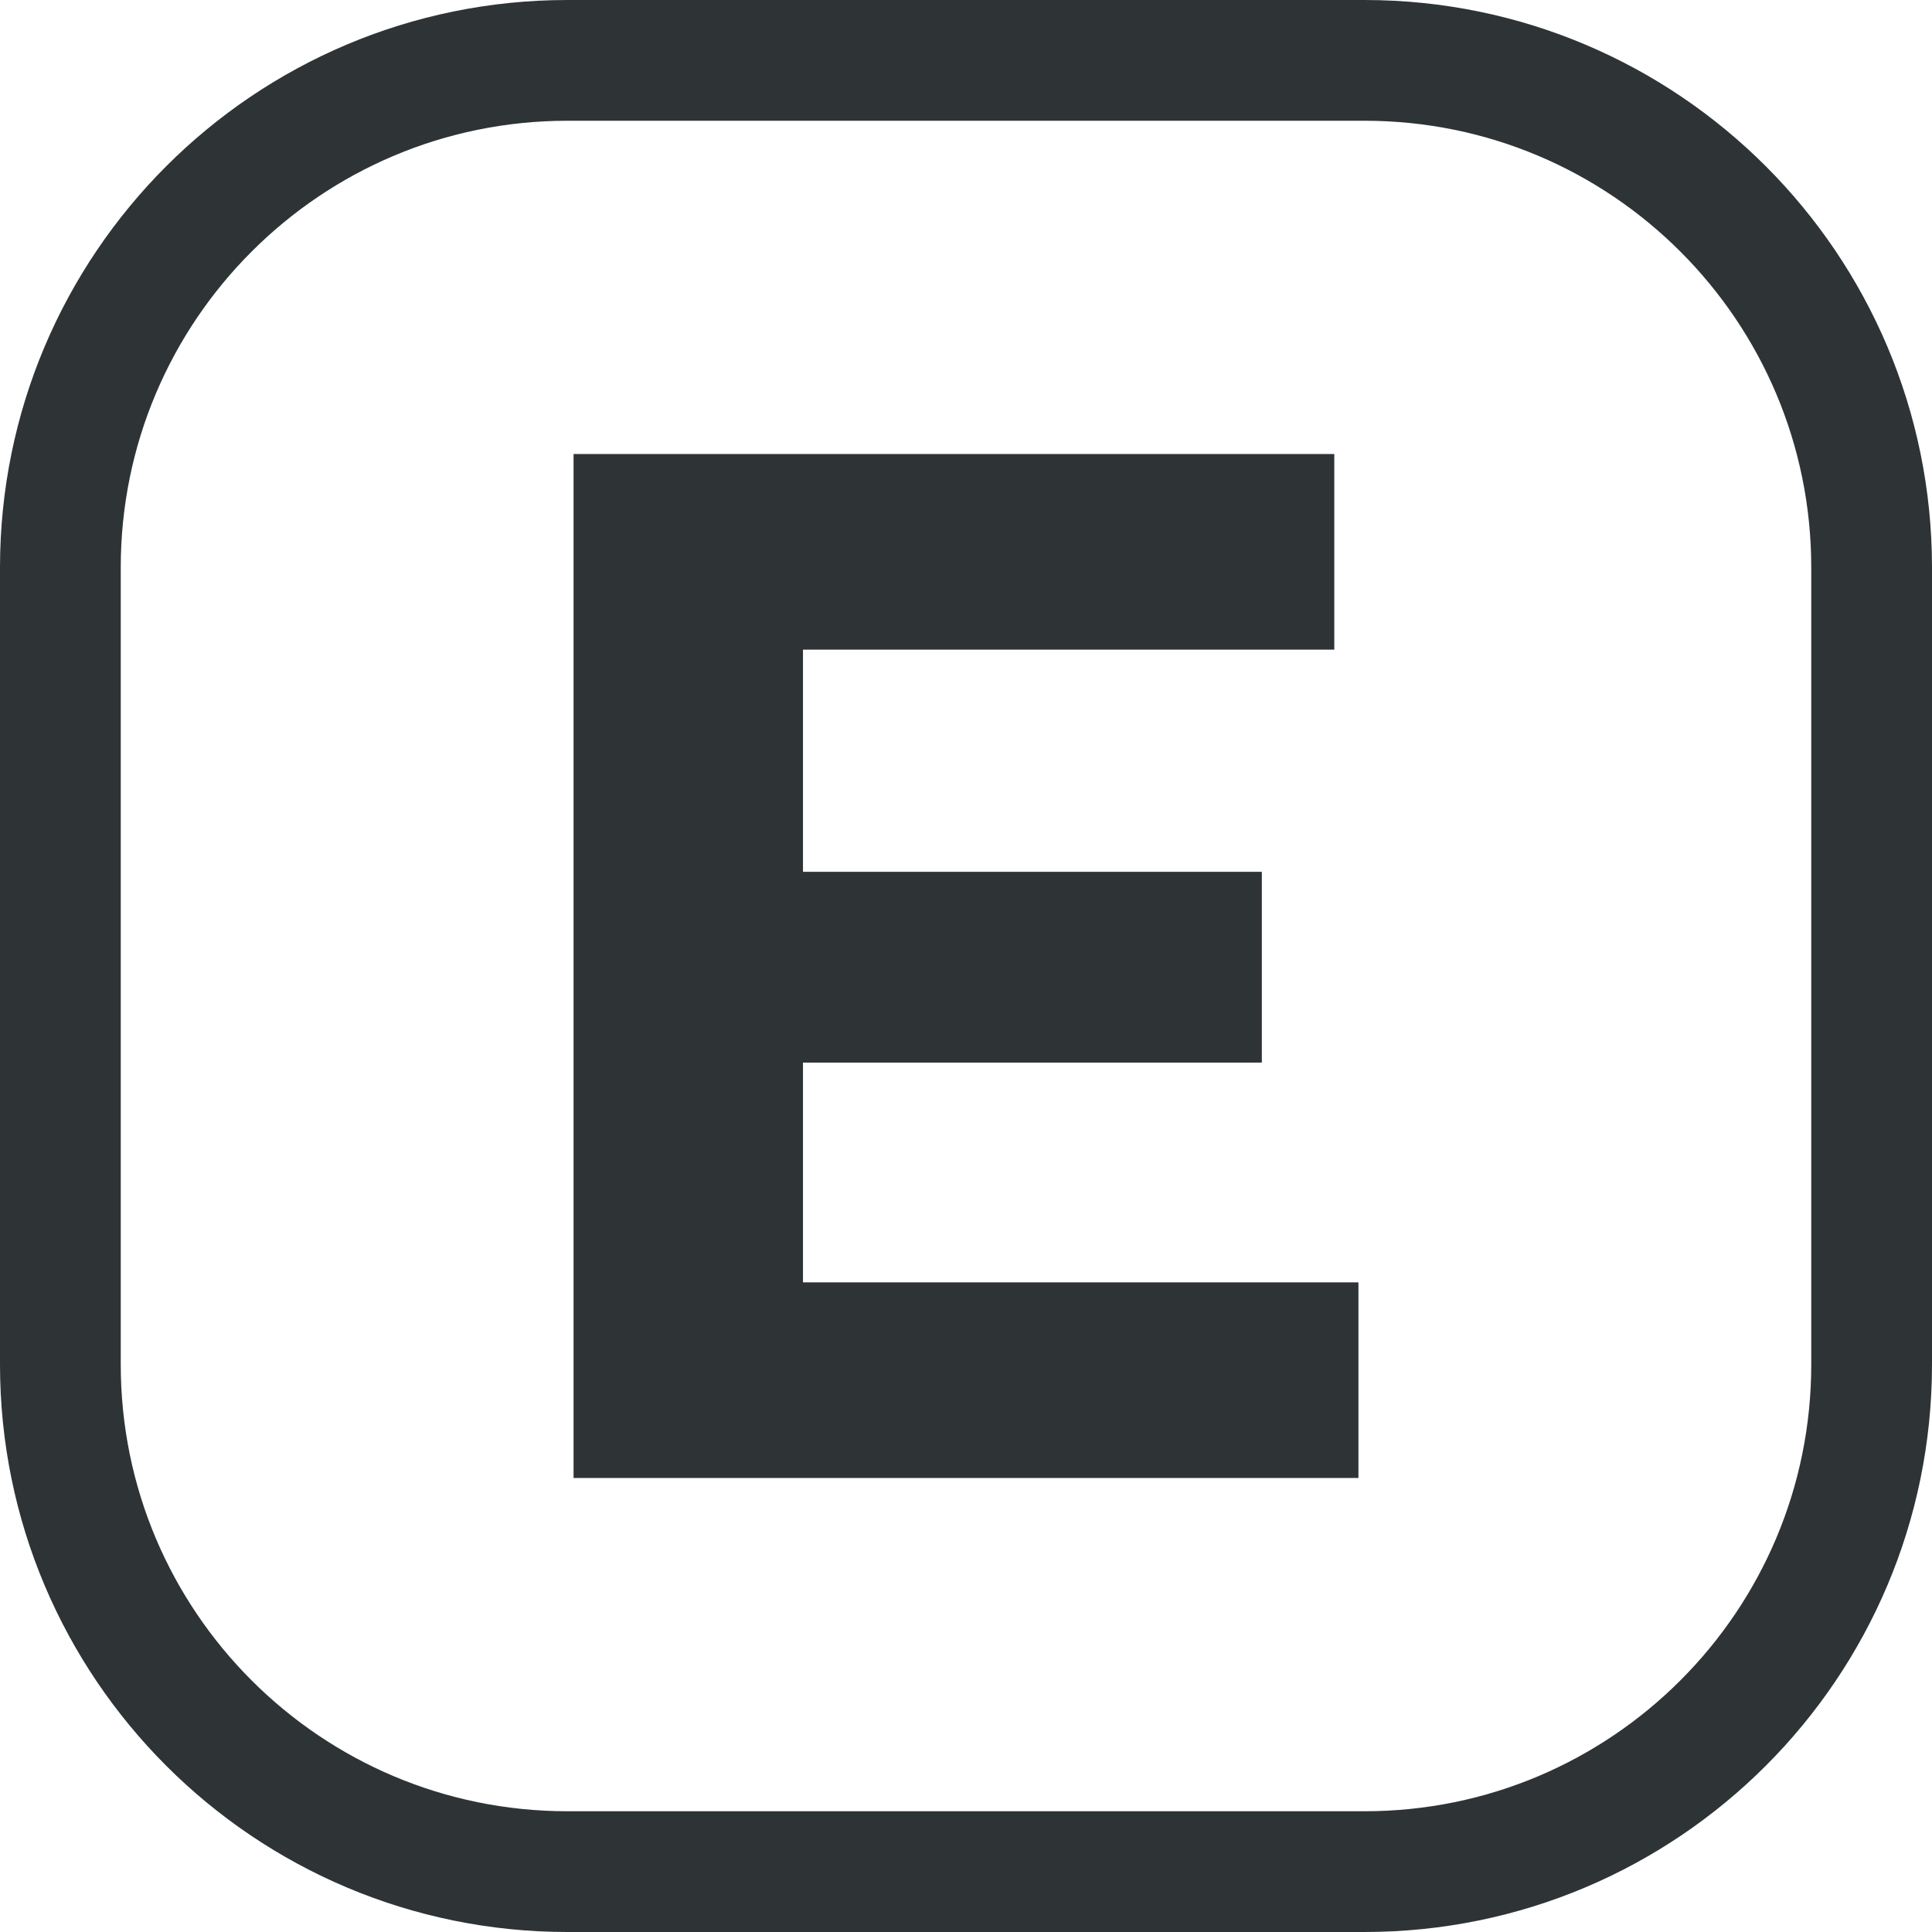
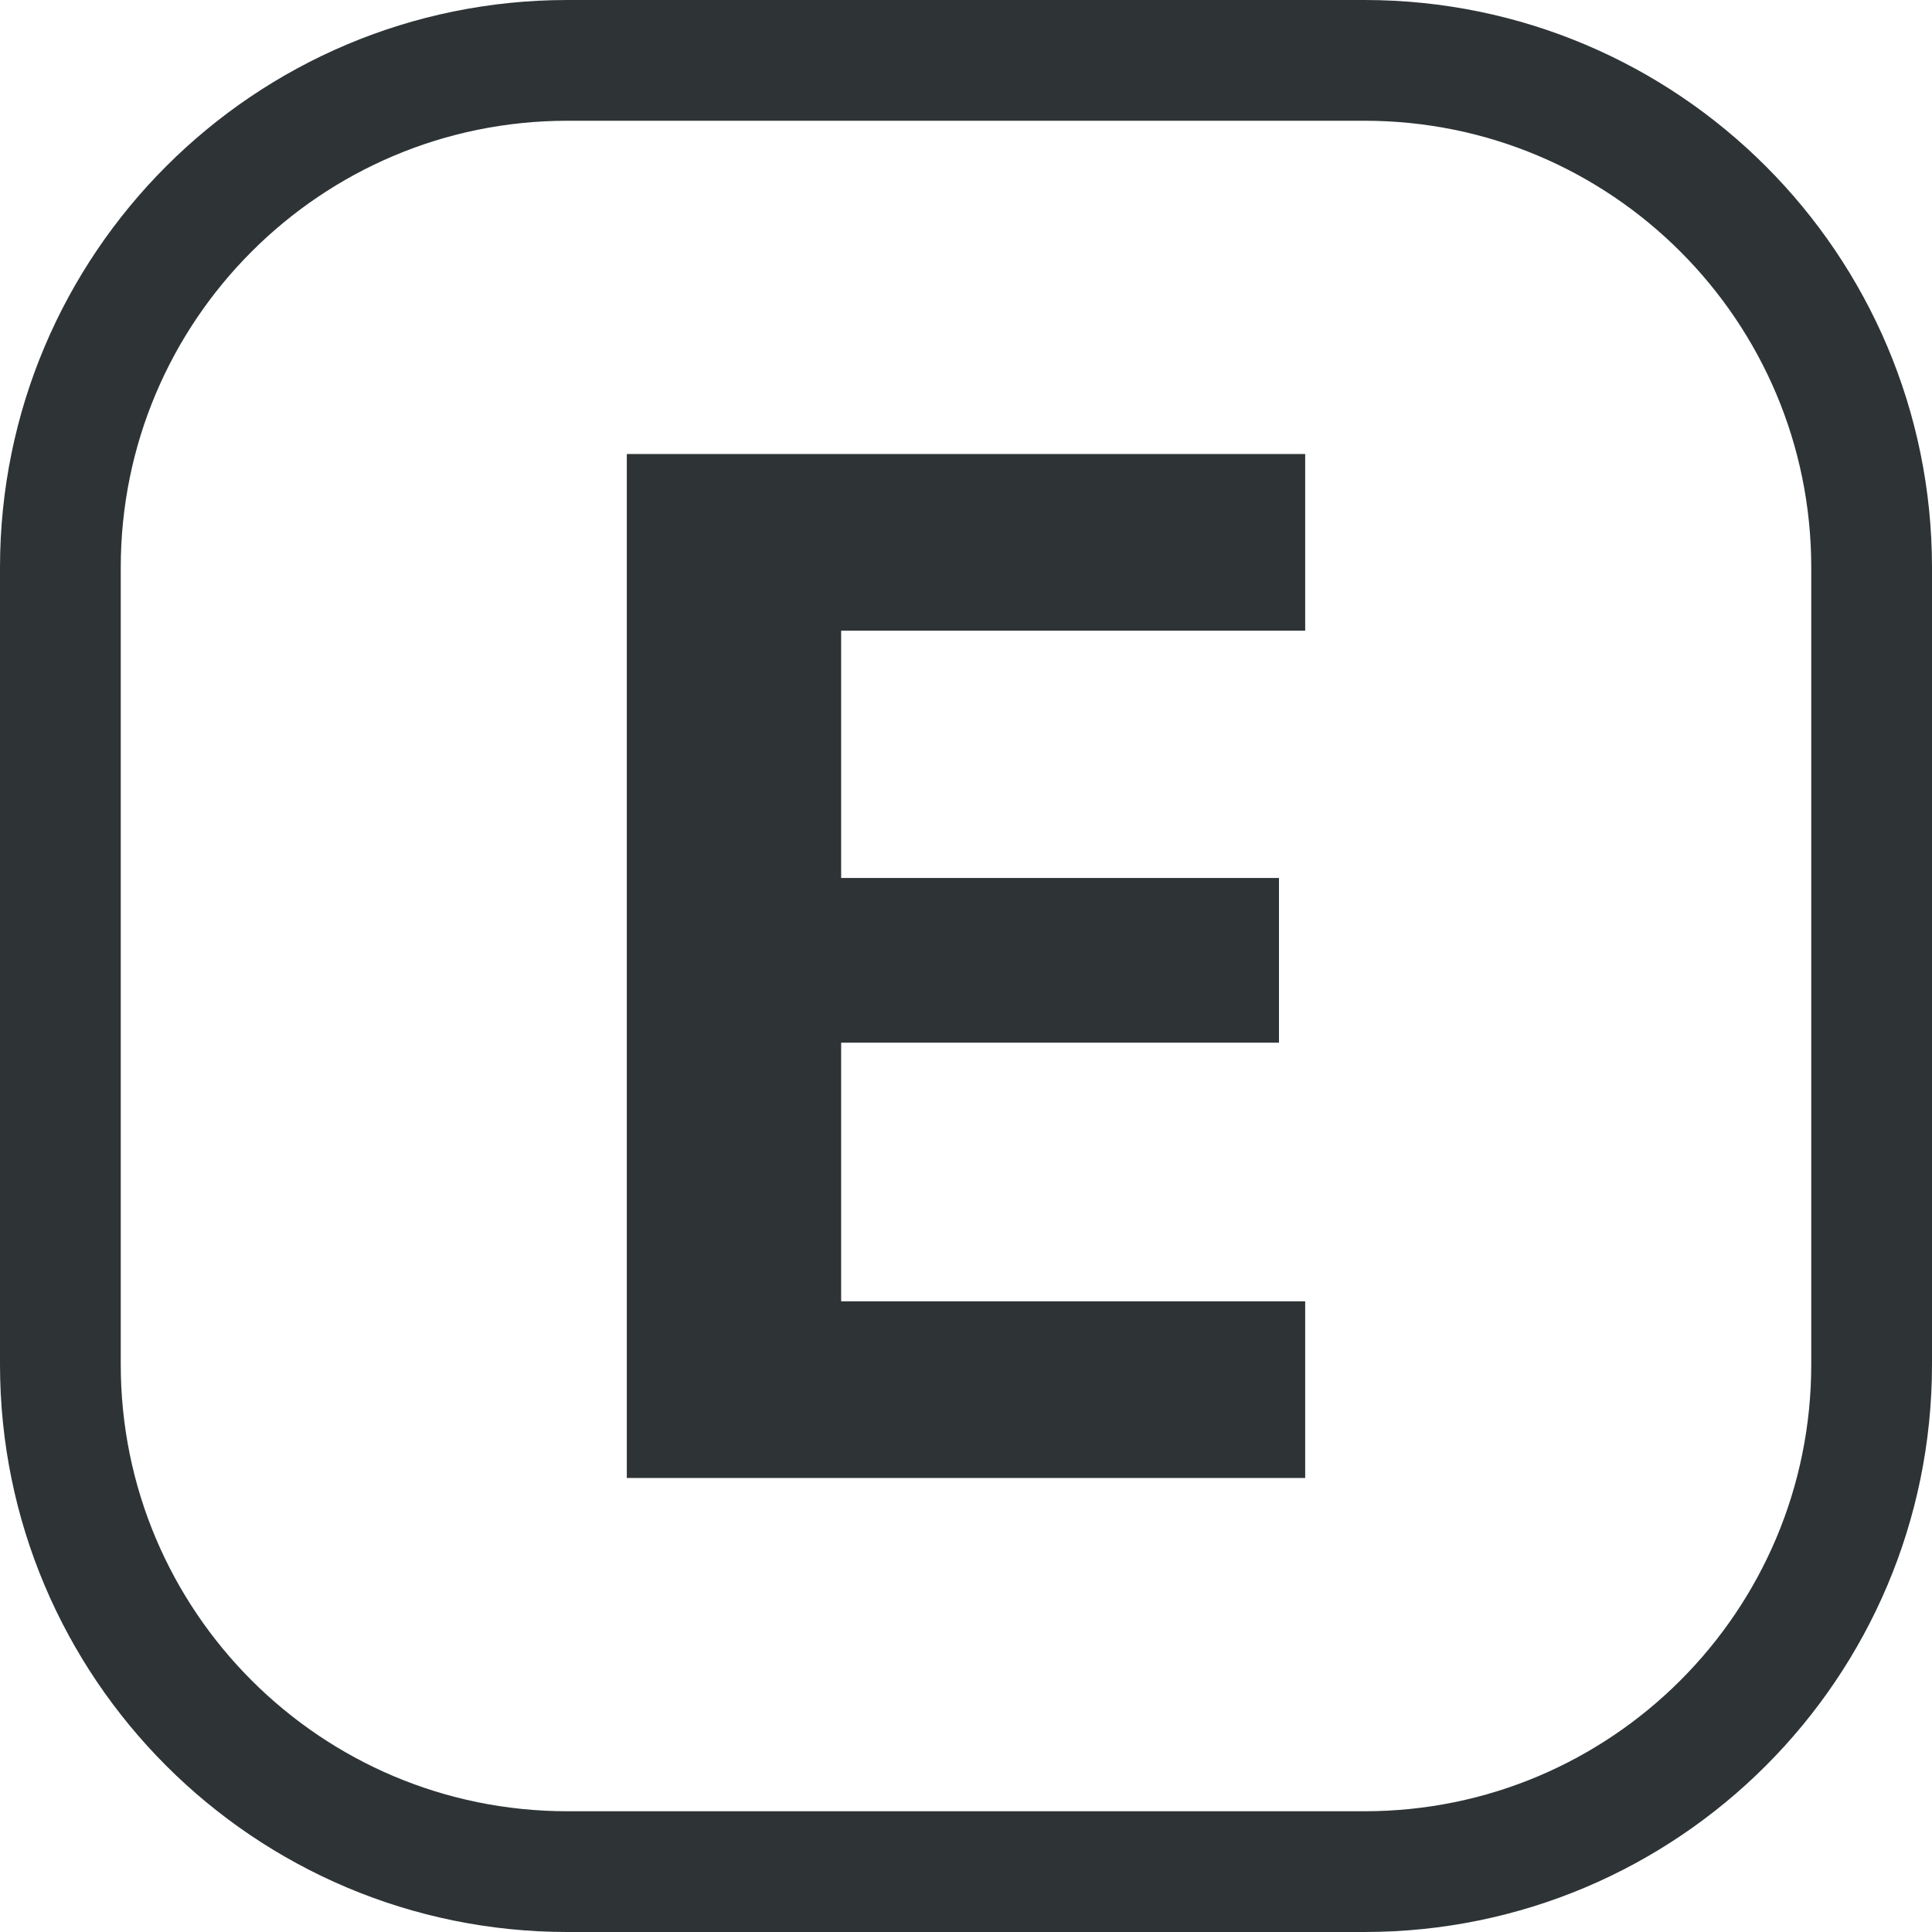
<svg xmlns="http://www.w3.org/2000/svg" width="16" height="16" viewBox="0 0 16 16">
  <g transform="matrix(1 0 0 -1 0 16)">
    <rect x="0.5" y="0.5" width="15" height="15" rx="4.2" ry="4.2" fill="none" stroke="#2e3436" stroke-width="1" />
-     <polygon points="4.75,3.76 4.75,12.24 11.05,12.24 11.05,10.62 6.65,10.62 6.65,8.78 10.45,8.78 10.45,7.2 6.65,7.2 6.65,5.38 11.25,5.38 11.25,3.76" fill="#2e3436" />
+     <path d="M5.191 3.76L5.191 12.24L10.809 12.24L10.809 10.777L6.966 10.777L6.966 8.729L10.592 8.729L10.592 7.365L6.966 7.365L6.966 5.223L10.809 5.223L10.809 3.76Z" fill="#2e3436" />
  </g>
</svg>
